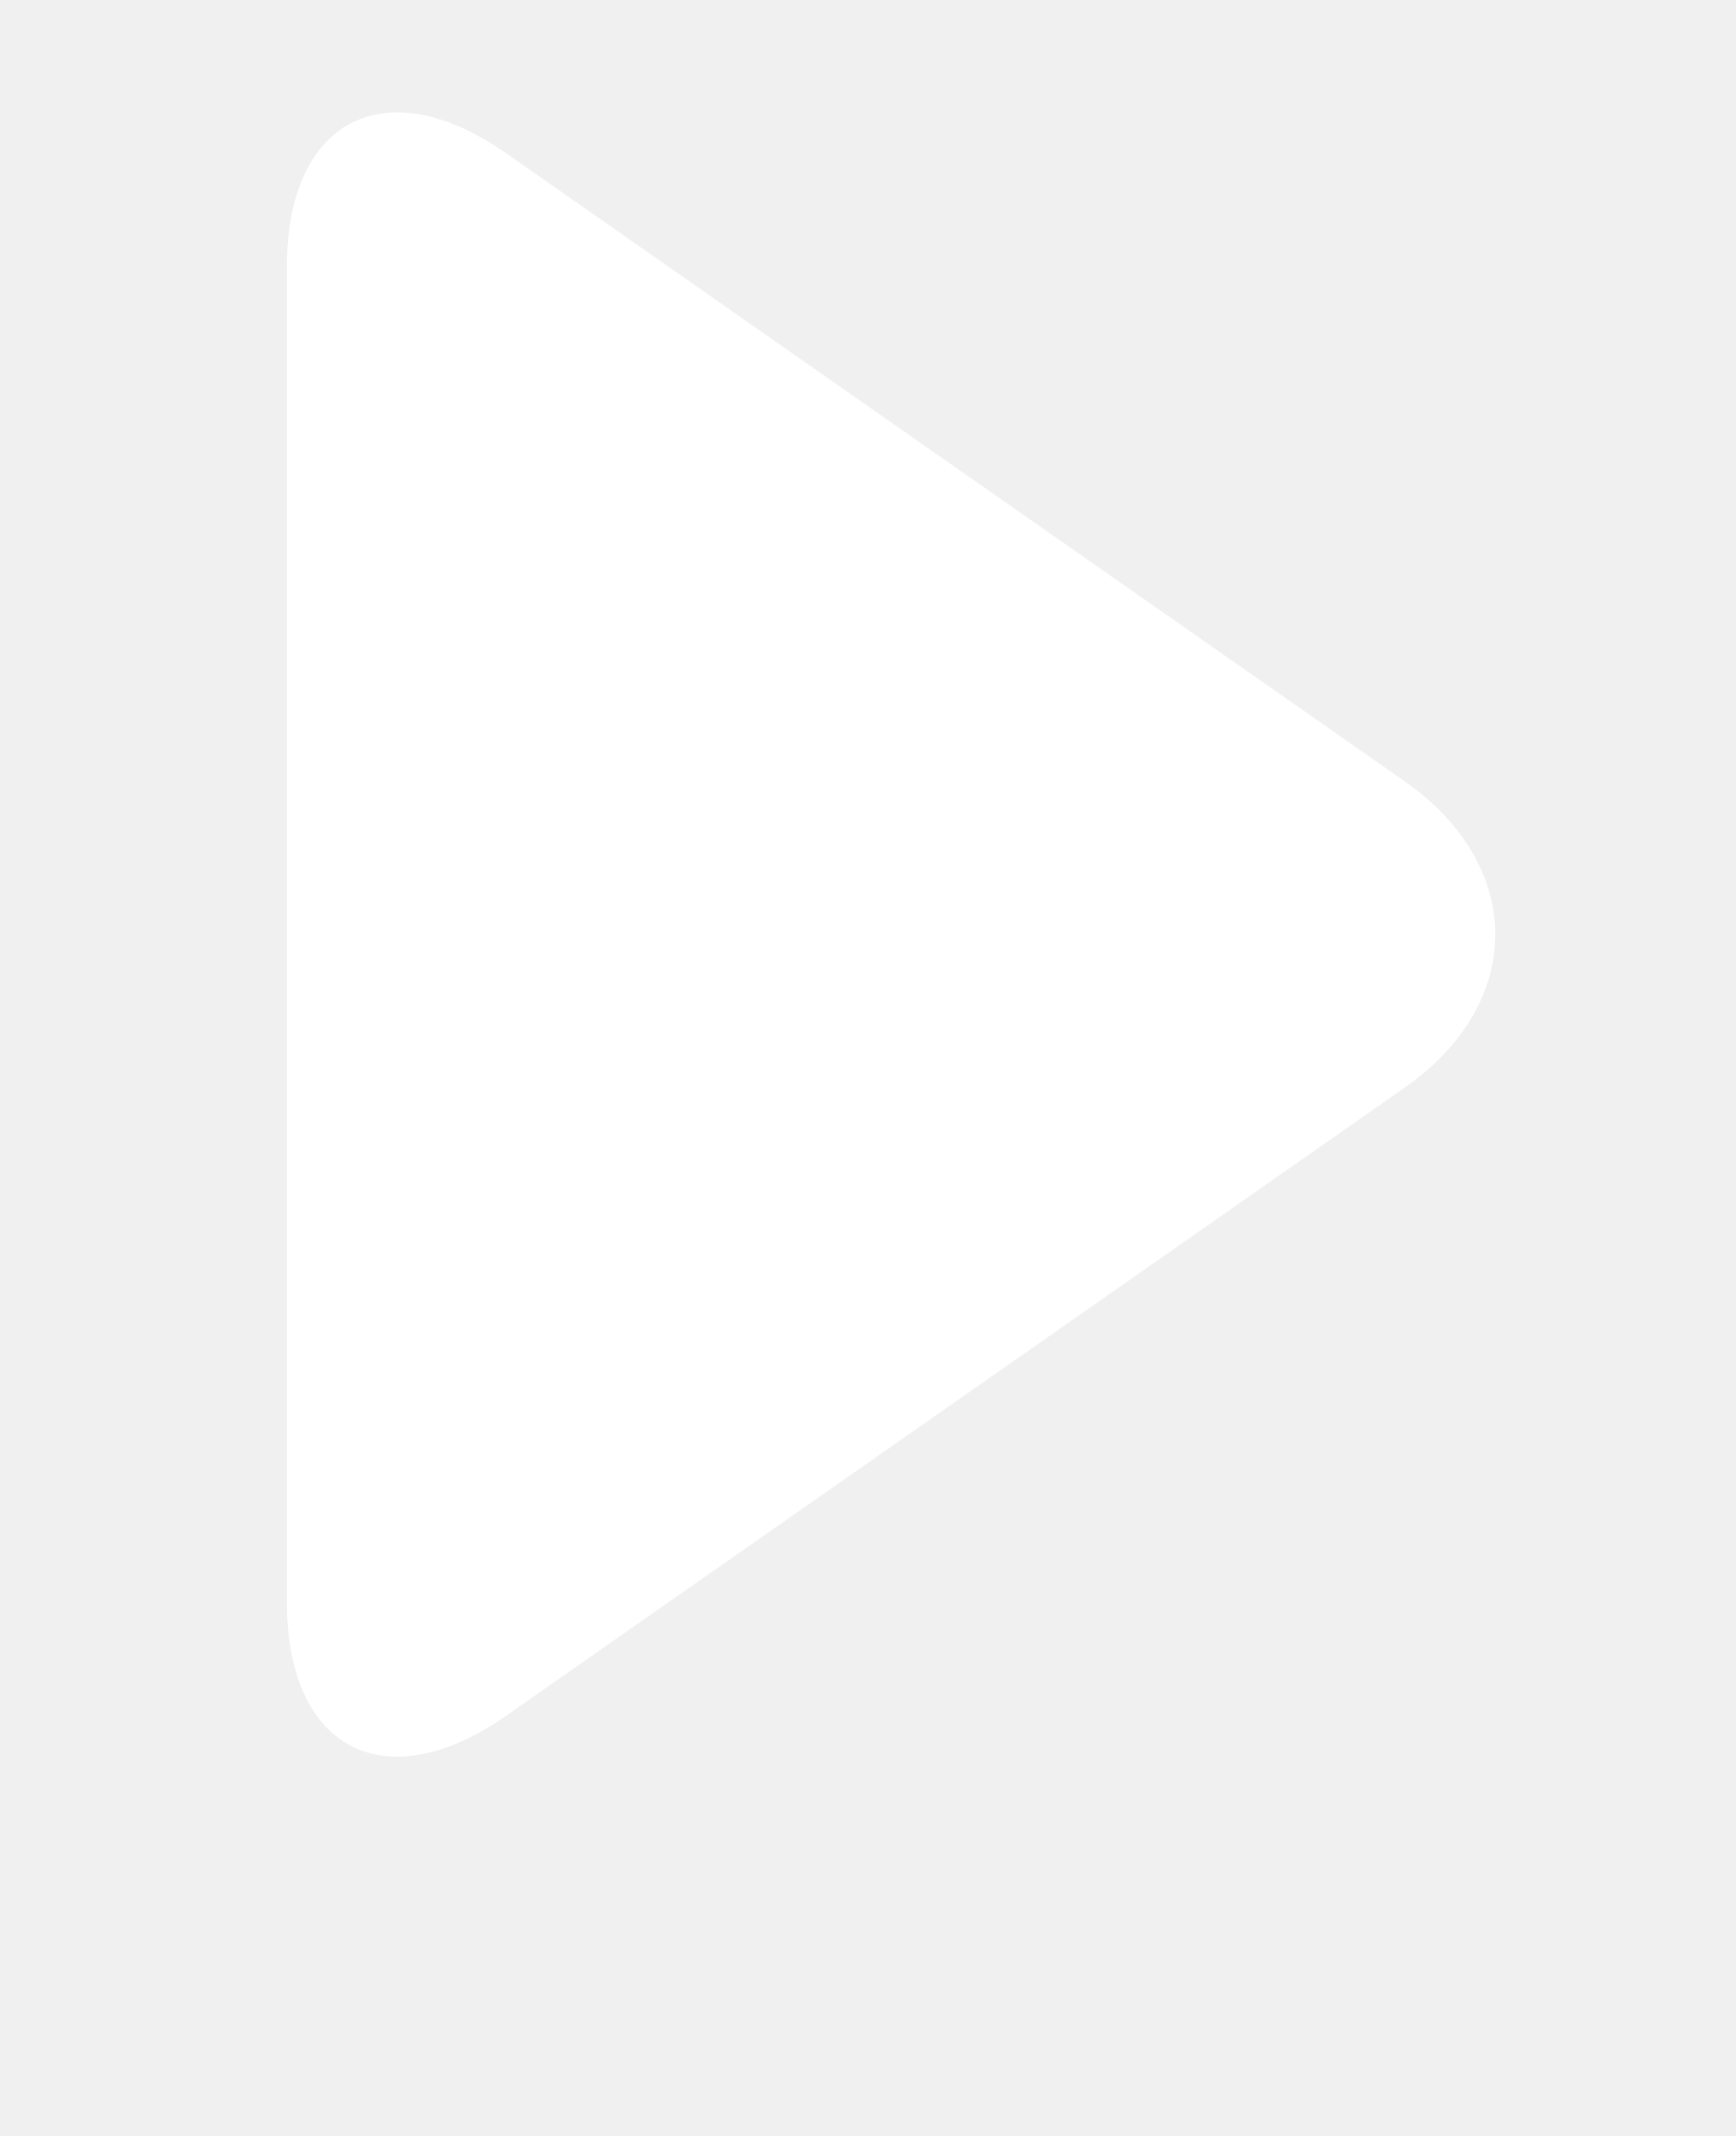
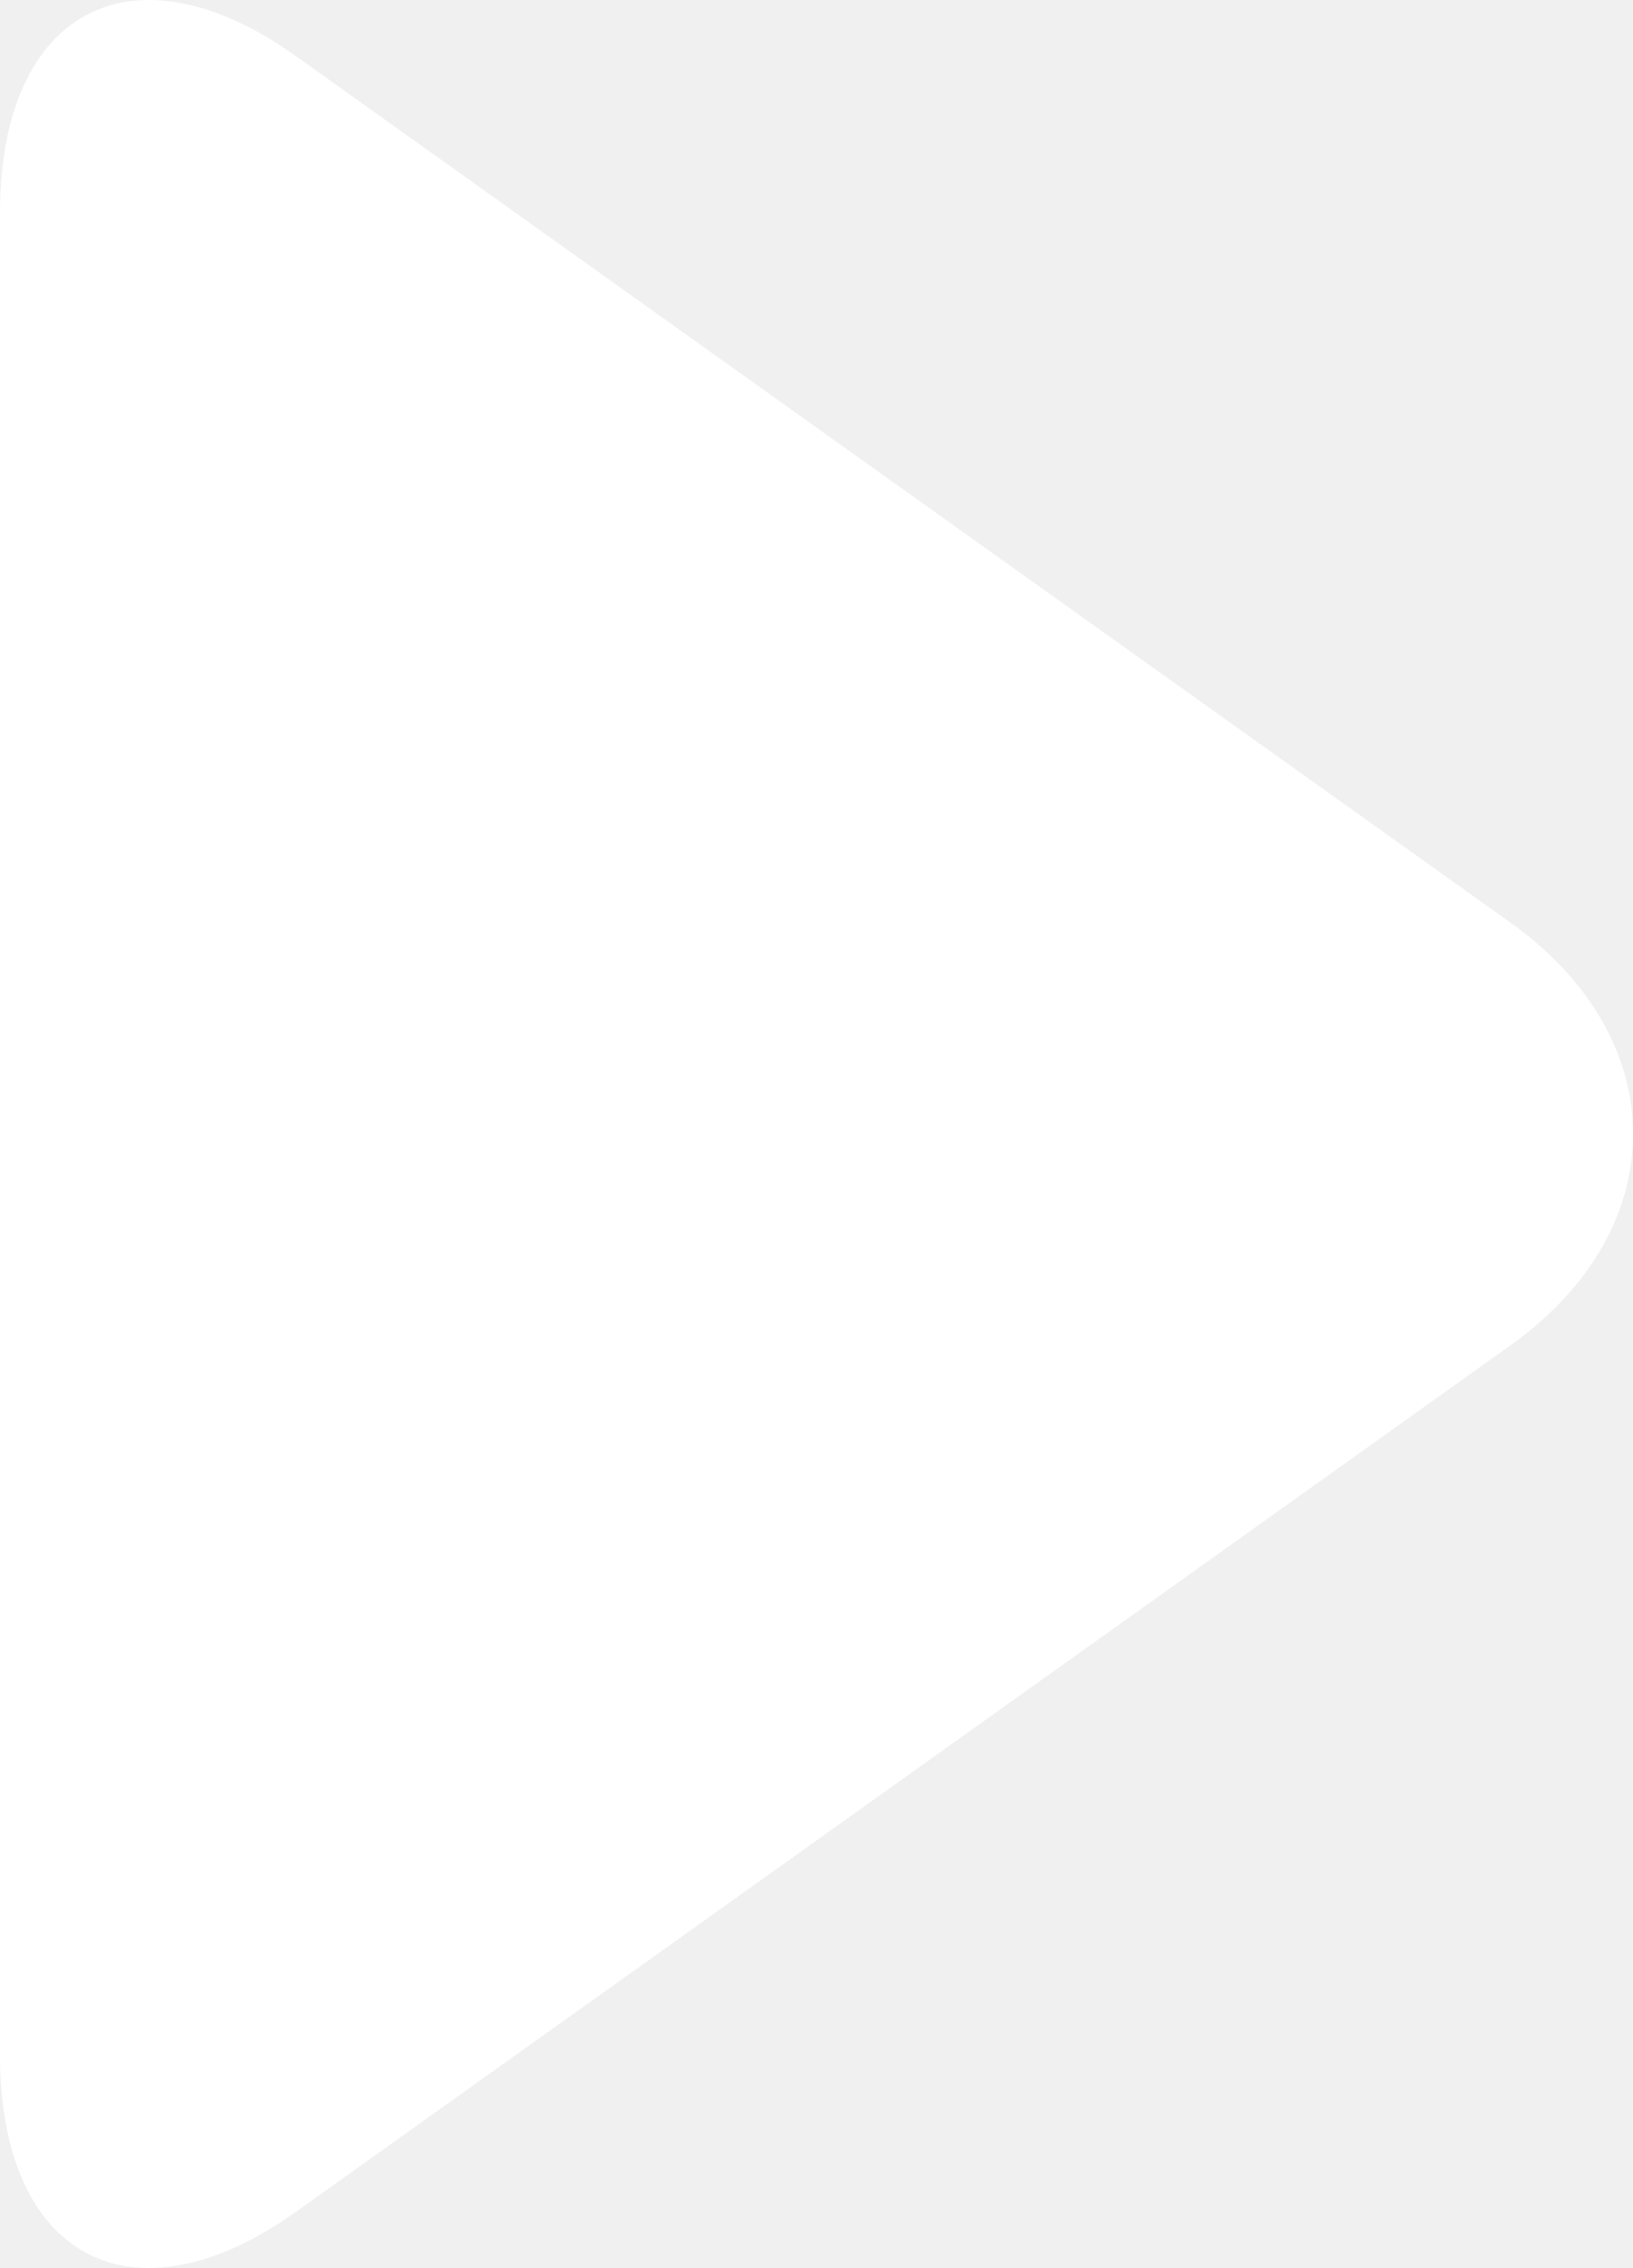
- <svg xmlns="http://www.w3.org/2000/svg" width="26px" height="32px" viewBox="0 0 26 32" version="1.1">
-   <defs />
-   <g id="Screens" stroke="none" stroke-width="1" fill="none" fill-rule="evenodd">
-     <g id="Map-List-View-Play-Item-show-Replies" transform="translate(-48, -282)">
-       <g id="Group" transform="translate(35, 262)">
-         <g id="ic_play_arrow_black_24px" transform="translate(2.731343, 10)">
-           <path d="M17.852,12.296 C16.038,11.028 14.567,11.794 14.567,13.997 L14.567,34.003 C14.567,36.211 16.04,36.971 17.852,35.704 L31.312,26.296 C33.126,25.028 33.124,22.971 31.312,21.704 L17.852,12.296 Z" id="Shape" fill="#FFFFFF" />
-           <path d="M0,0 L43.701,0 L43.701,48 L0,48 L0,0 Z" id="Shape" />
-         </g>
-       </g>
-     </g>
-   </g>
+ <svg xmlns="http://www.w3.org/2000/svg" version="1.1" id="Layer_1" x="0px" y="0px" width="18px" height="25px" viewBox="0 0 18 25" enable-background="new 0 0 18 25" xml:space="preserve">
+   <path id="Shape" fill="#FFFFFF" d="M3.266,0.622C1.462-0.666,0,0.112,0,2.348v20.303c0,2.241,1.464,3.013,3.266,1.727l13.383-9.548  c1.804-1.287,1.801-3.375,0-4.66L3.266,0.622z" />
</svg>
